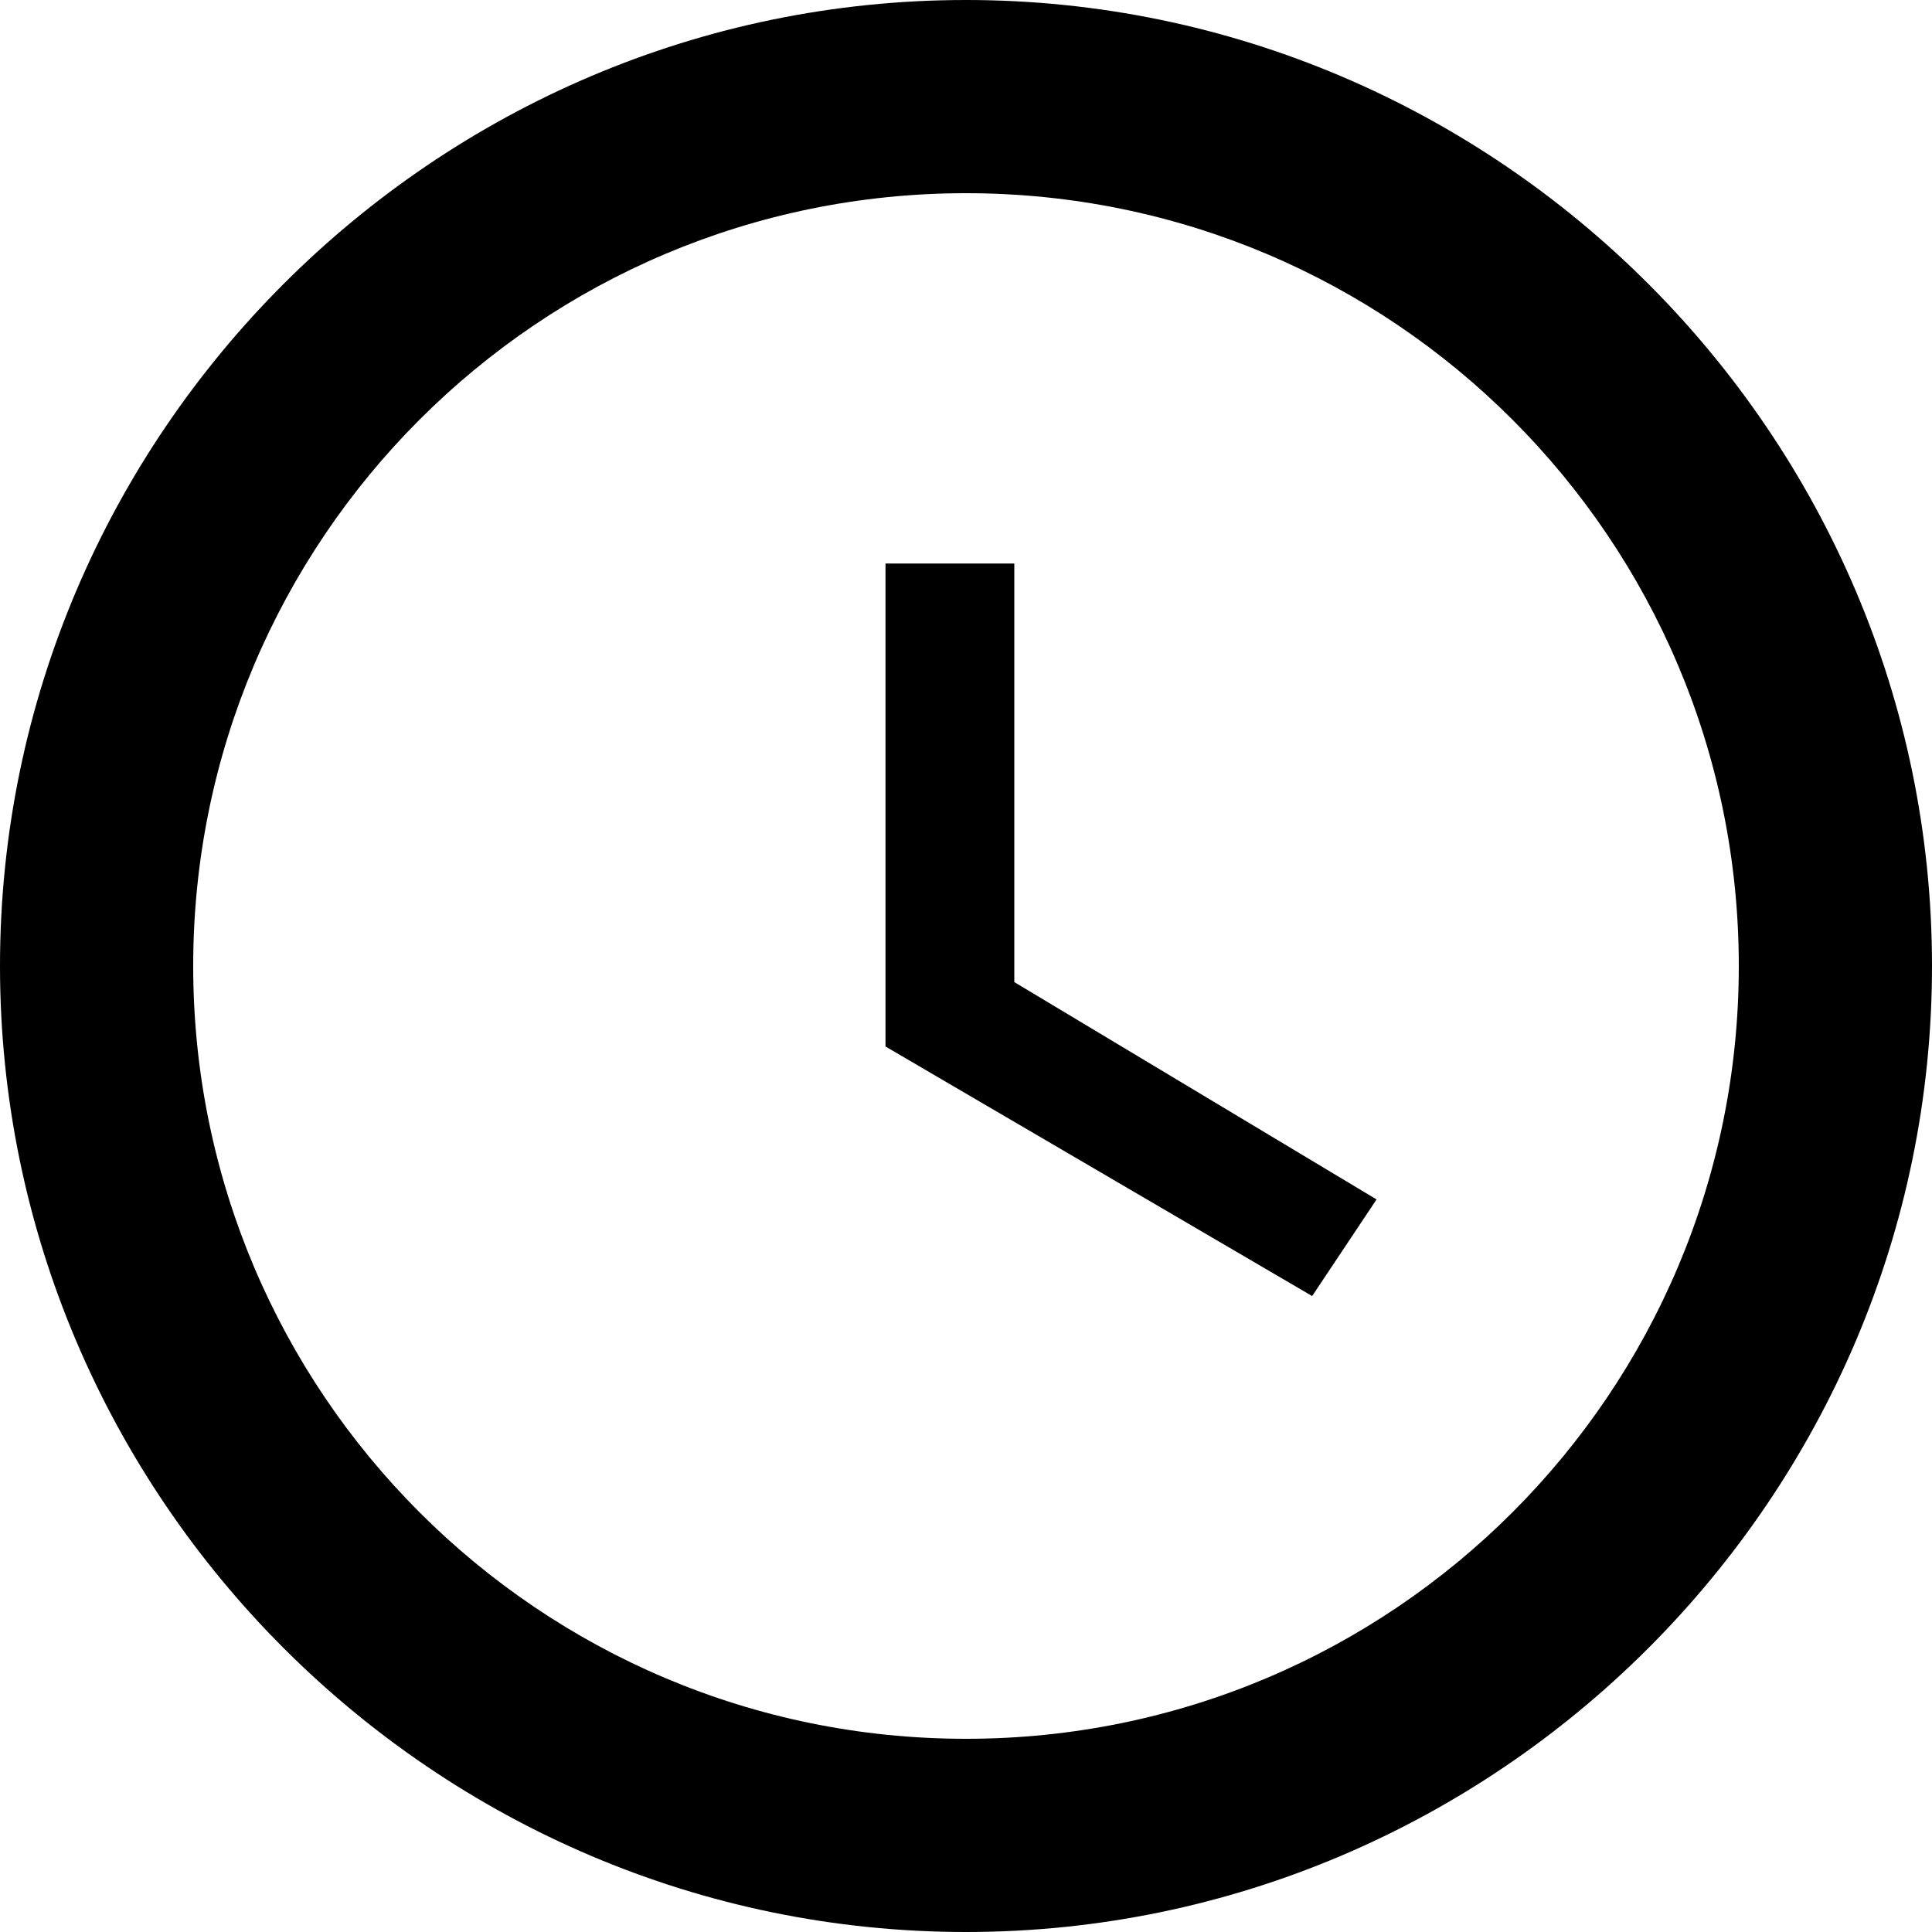
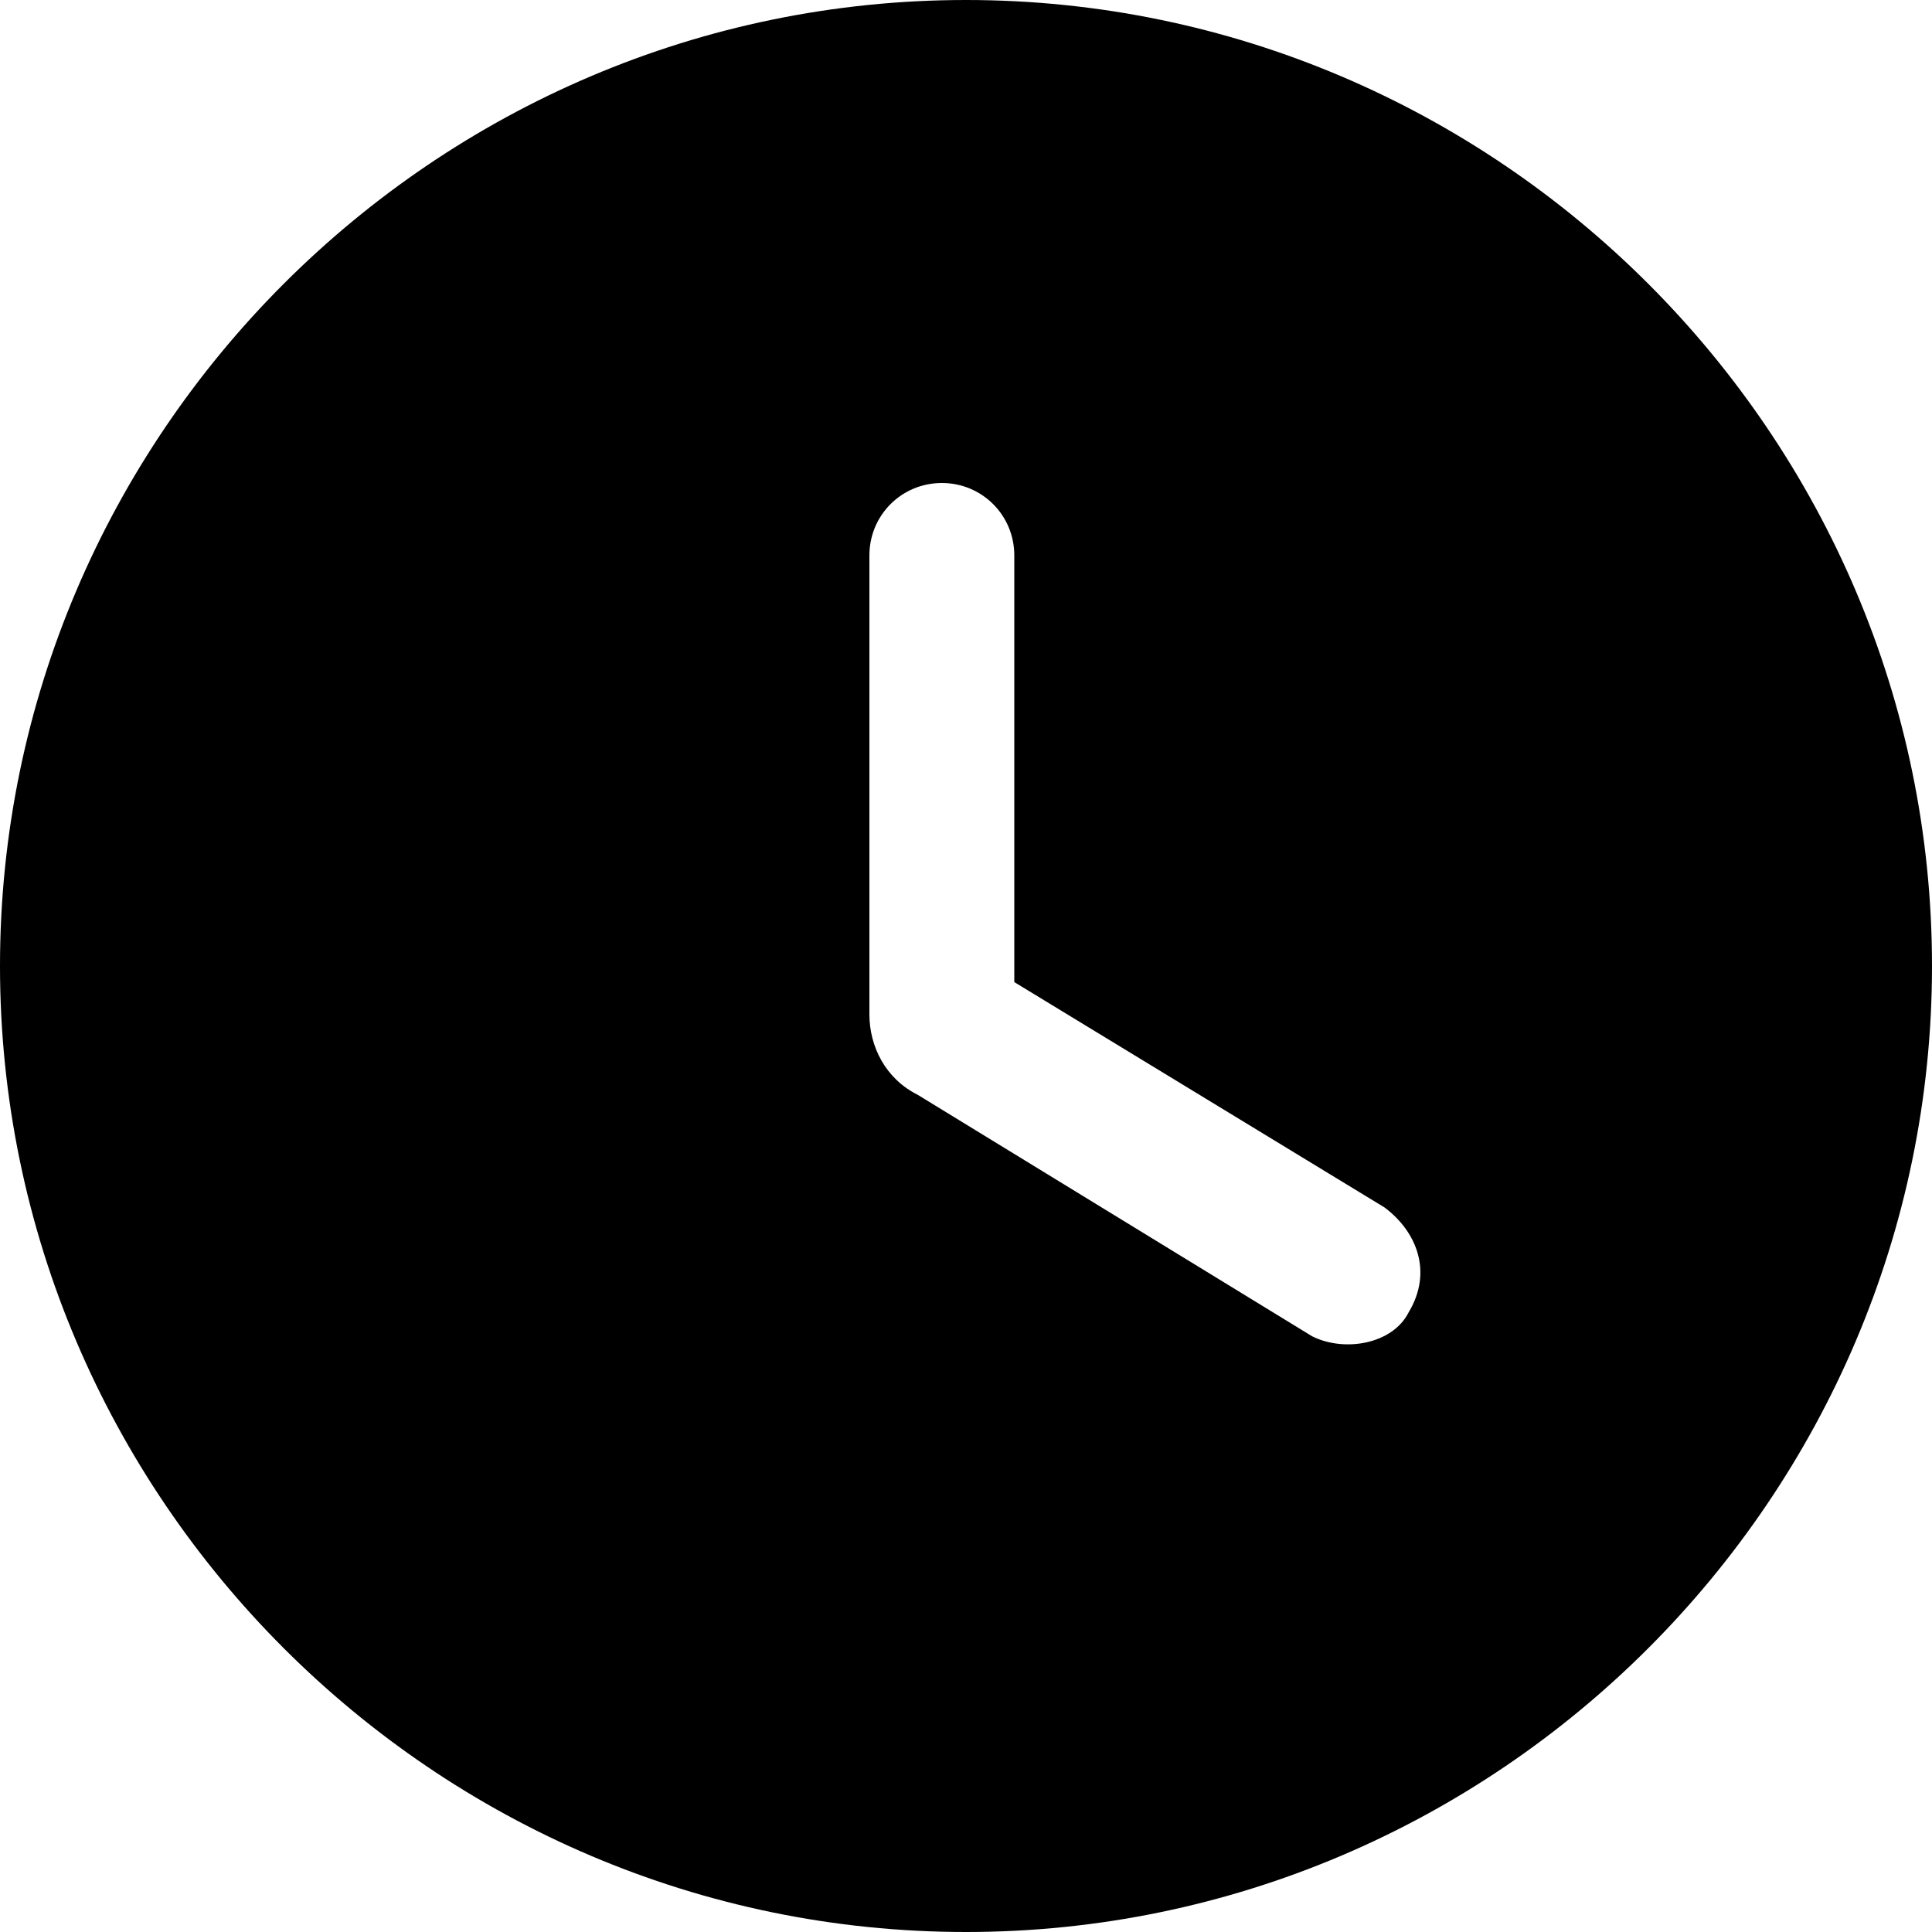
<svg id="twrp-cal-goo-c-f" viewBox="0 0 24 24">
-   <path d="M12,0C5.4,0,0,5.4,0,12s5.4,12,12,12c6.6,0,12-5.4,12-12S18.6,0,12,0z M12,21.6c-5.3,0-9.6-4.3-9.6-9.6S6.7,2.4,12,2.4s9.6,4.3,9.6,9.6S17.3,21.6,12,21.6z" />
-   <path d="M12.5,7H11v6l5.3,3.1l0.8-1.2l-4.5-2.7V7z" />
+   <path d="M12,0C5.4,0,0,5.4,0,12s5.4,12,12,12s12-5.4,12-12S18.6,0,12,0z M16.3,16.6l-4.9-3c-0.4-0.2-0.6-0.6-0.6-1V6.9c0-0.5,0.4-0.9,0.9-0.9s0.9,0.4,0.9,0.9v5.3l4.6,2.8c0.4,0.3,0.6,0.8,0.3,1.3C17.3,16.7,16.7,16.8,16.3,16.6z" />
</svg>
